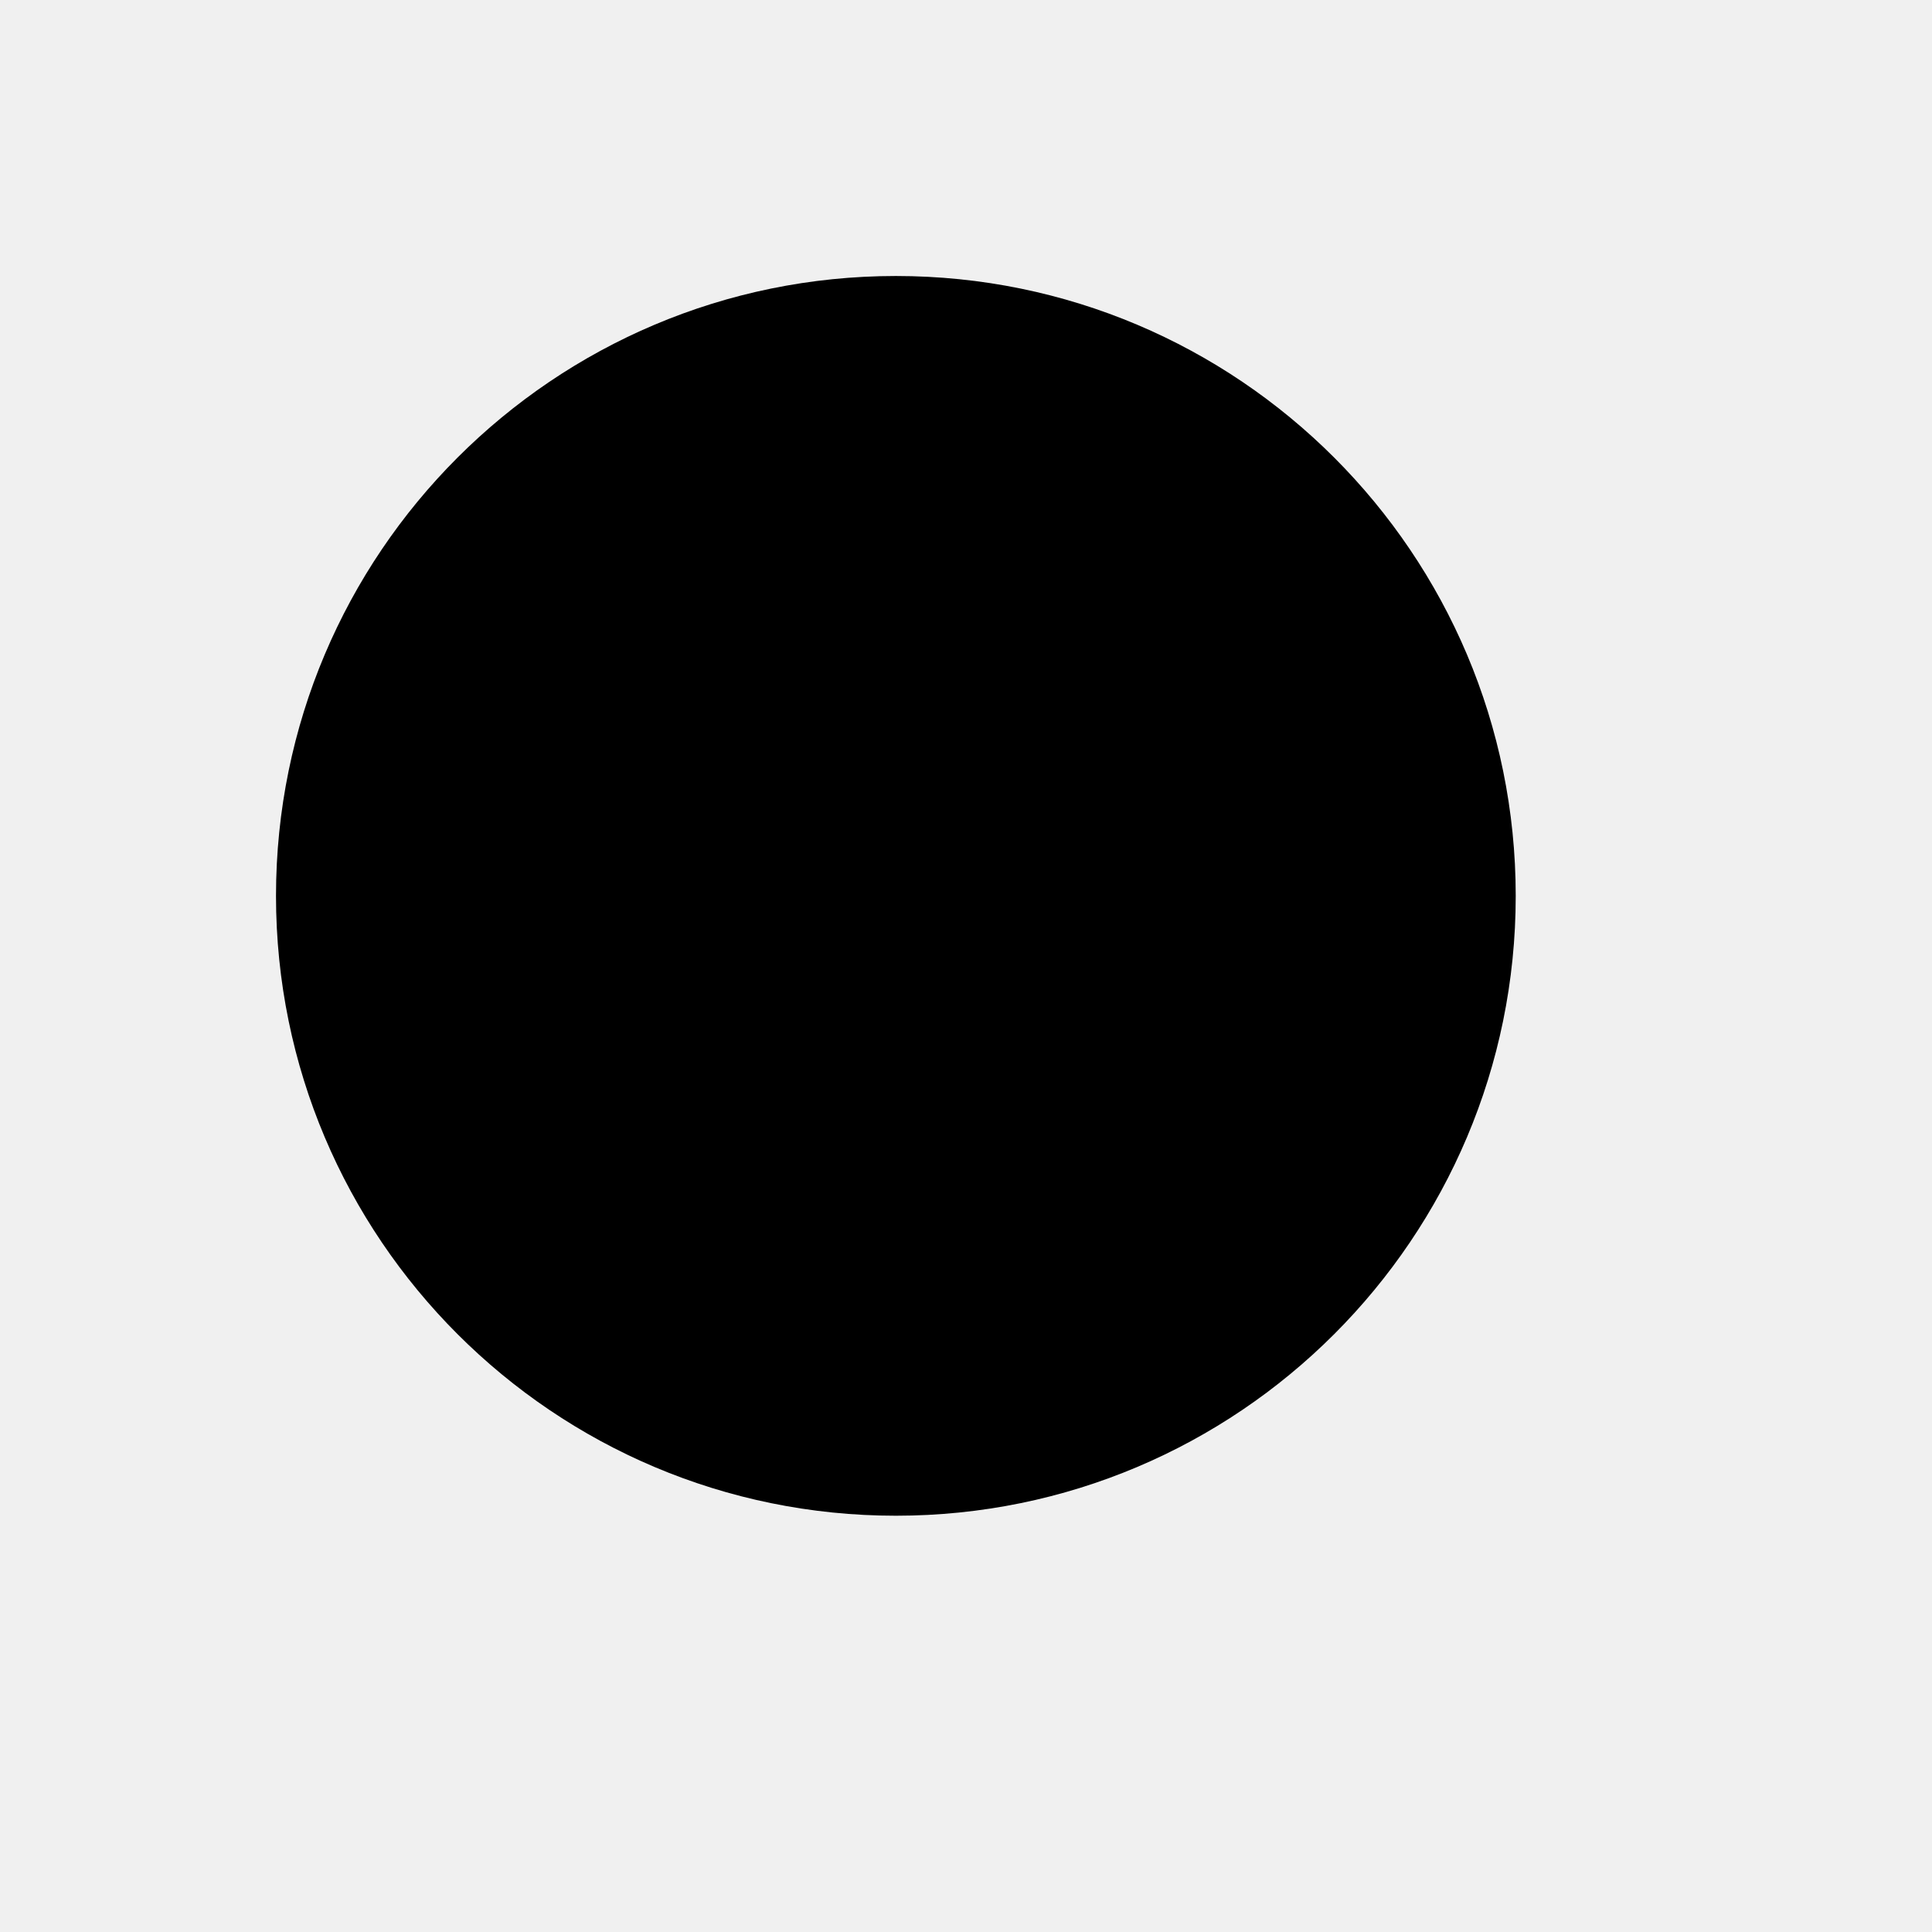
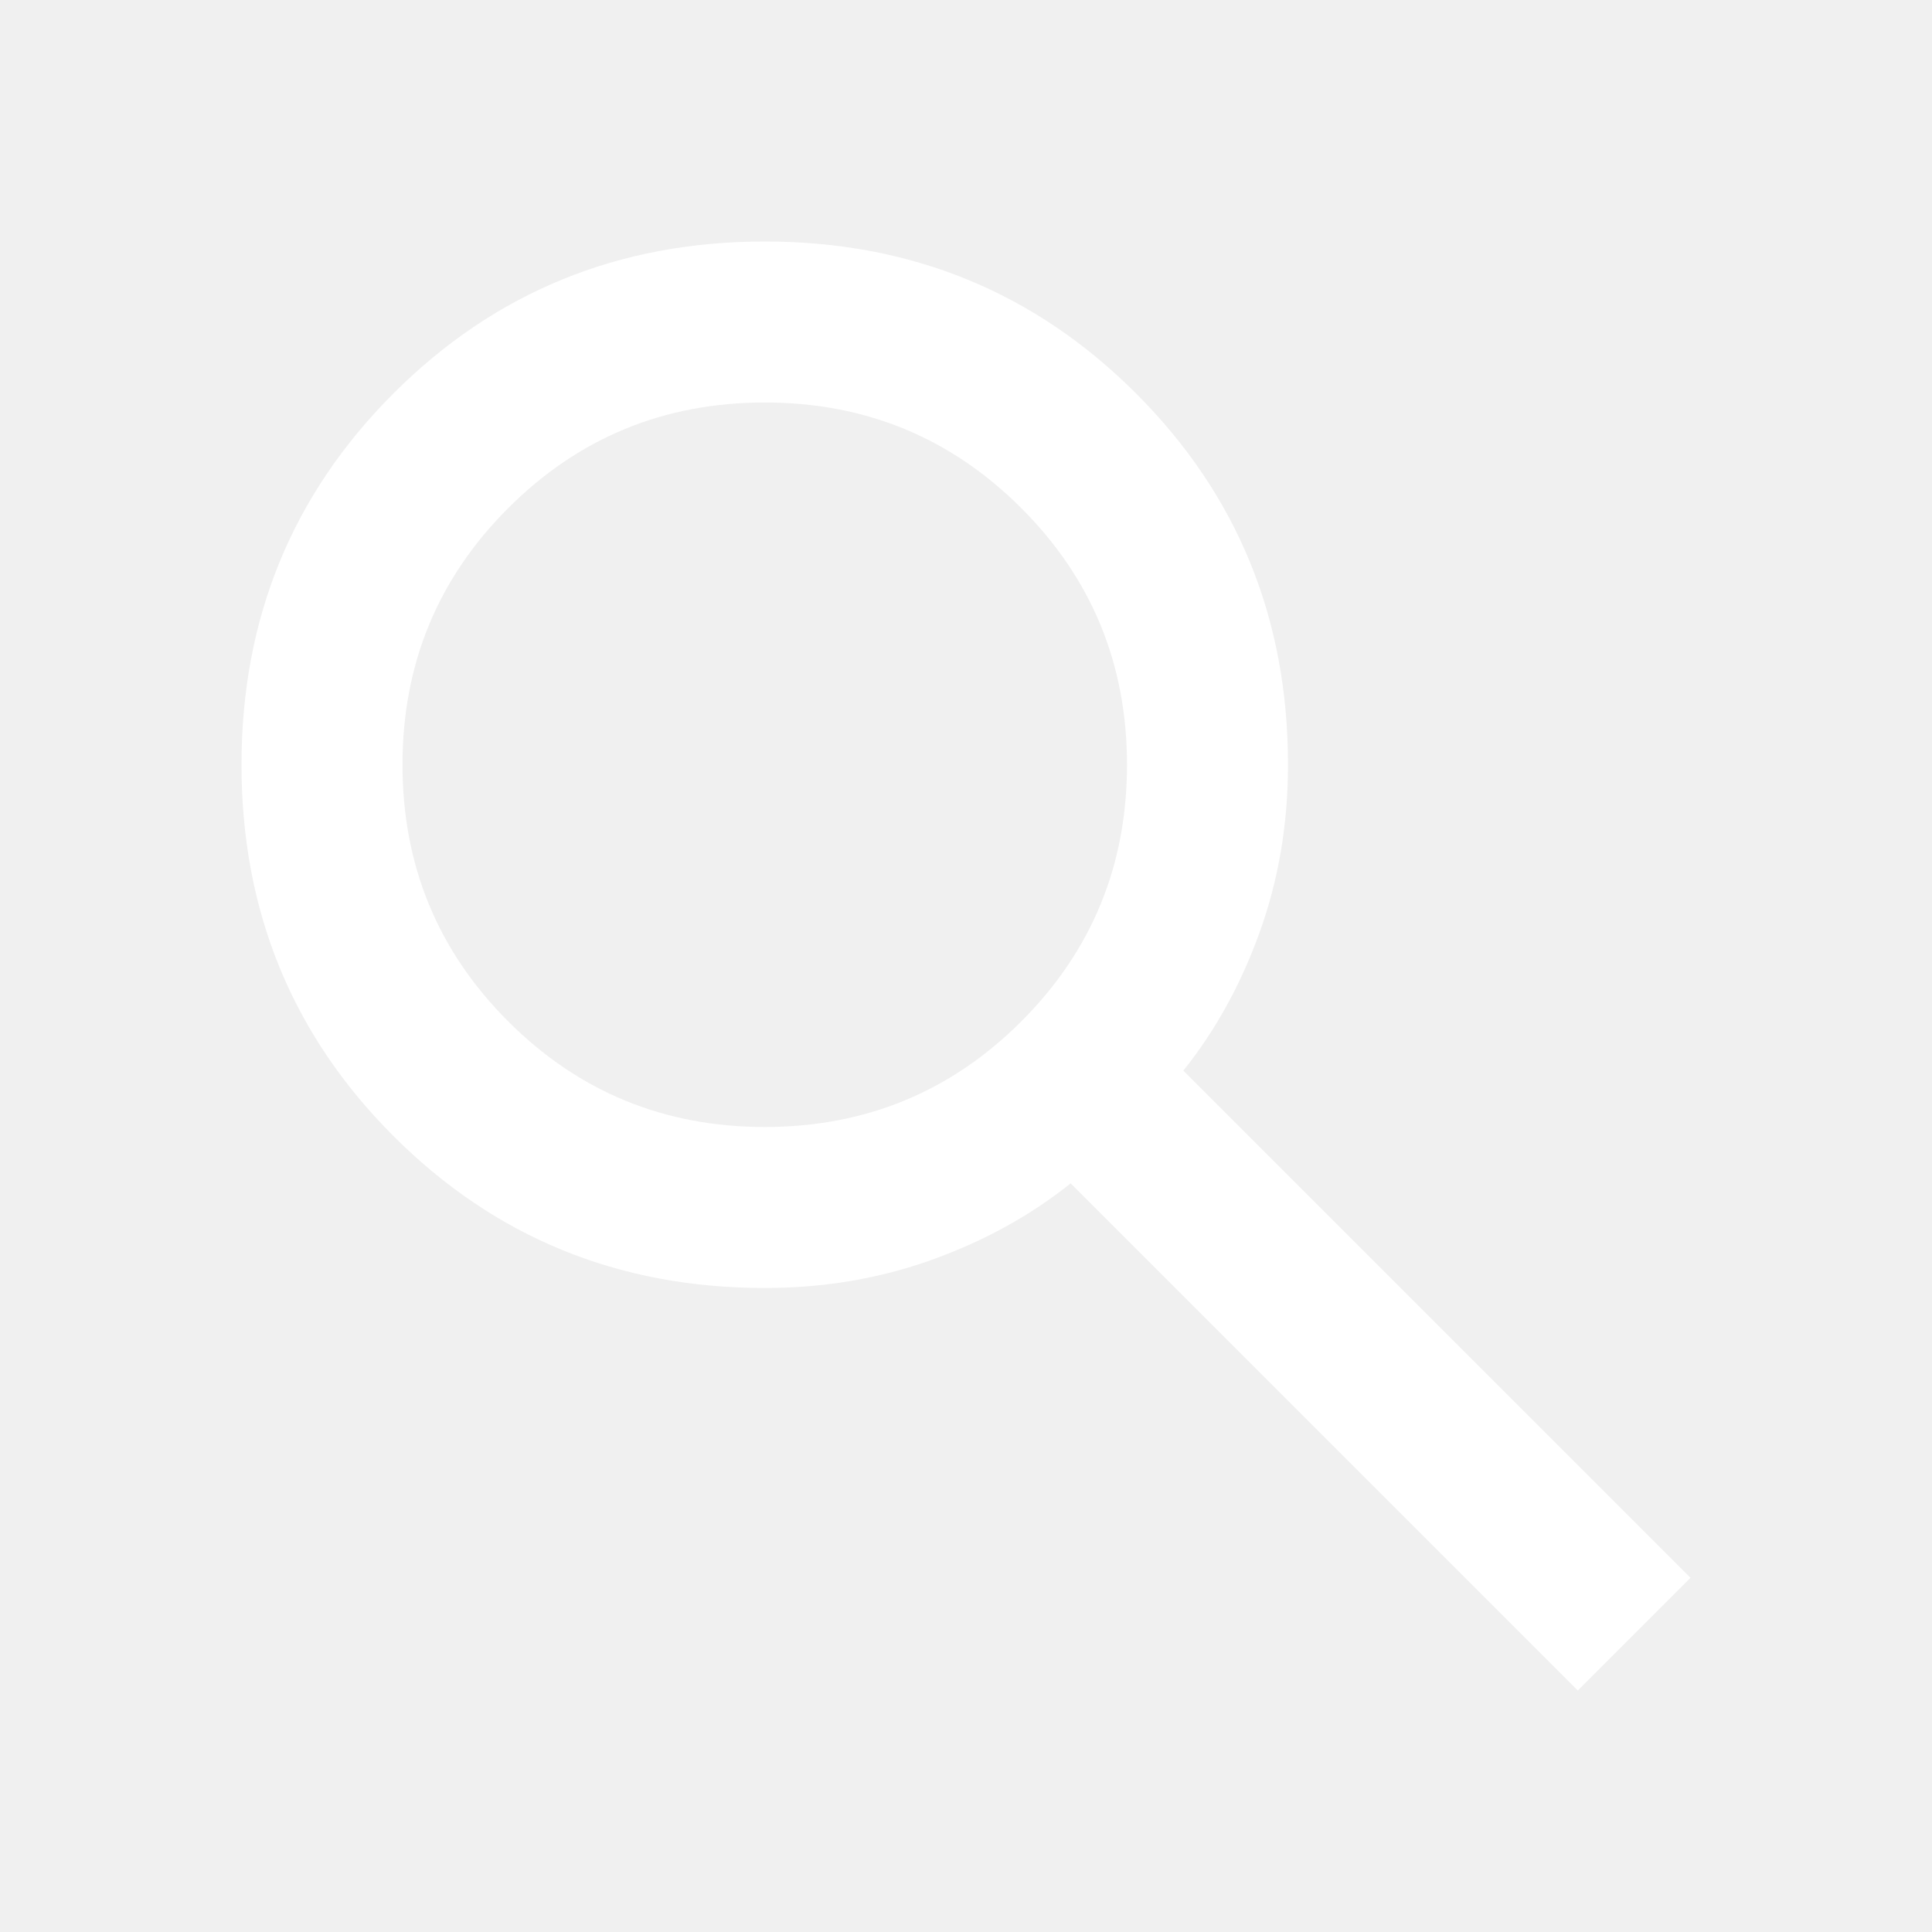
- <svg xmlns="http://www.w3.org/2000/svg" viewBox="0 0 28 28">
-   <path d="M20.076 20.076L25.75 25.75" />
-   <path d="M12.984 21.967C17.945 21.967 21.967 17.945 21.967 12.984C21.967 8.022 17.945 4 12.984 4C8.022 4 4 8.022 4 12.984C4 17.945 8.022 21.967 12.984 21.967Z" />
+ <svg xmlns="http://www.w3.org/2000/svg" height="24px" viewBox="0 -960 960 960" width="24px" fill="#FFFFFF">
+   <path d="M784-120 532-372q-30 24-69 38t-83 14q-109 0-184.5-75.5T120-580q0-109 75.5-184.5T380-840q109 0 184.5 75.5T640-580q0 44-14 83t-38 69l252 252-56 56ZM380-400q75 0 127.5-52.5T560-580q0-75-52.5-127.5T380-760q-75 0-127.5 52.5T200-580q0 75 52.5 127.5T380-400Z" />
</svg>
